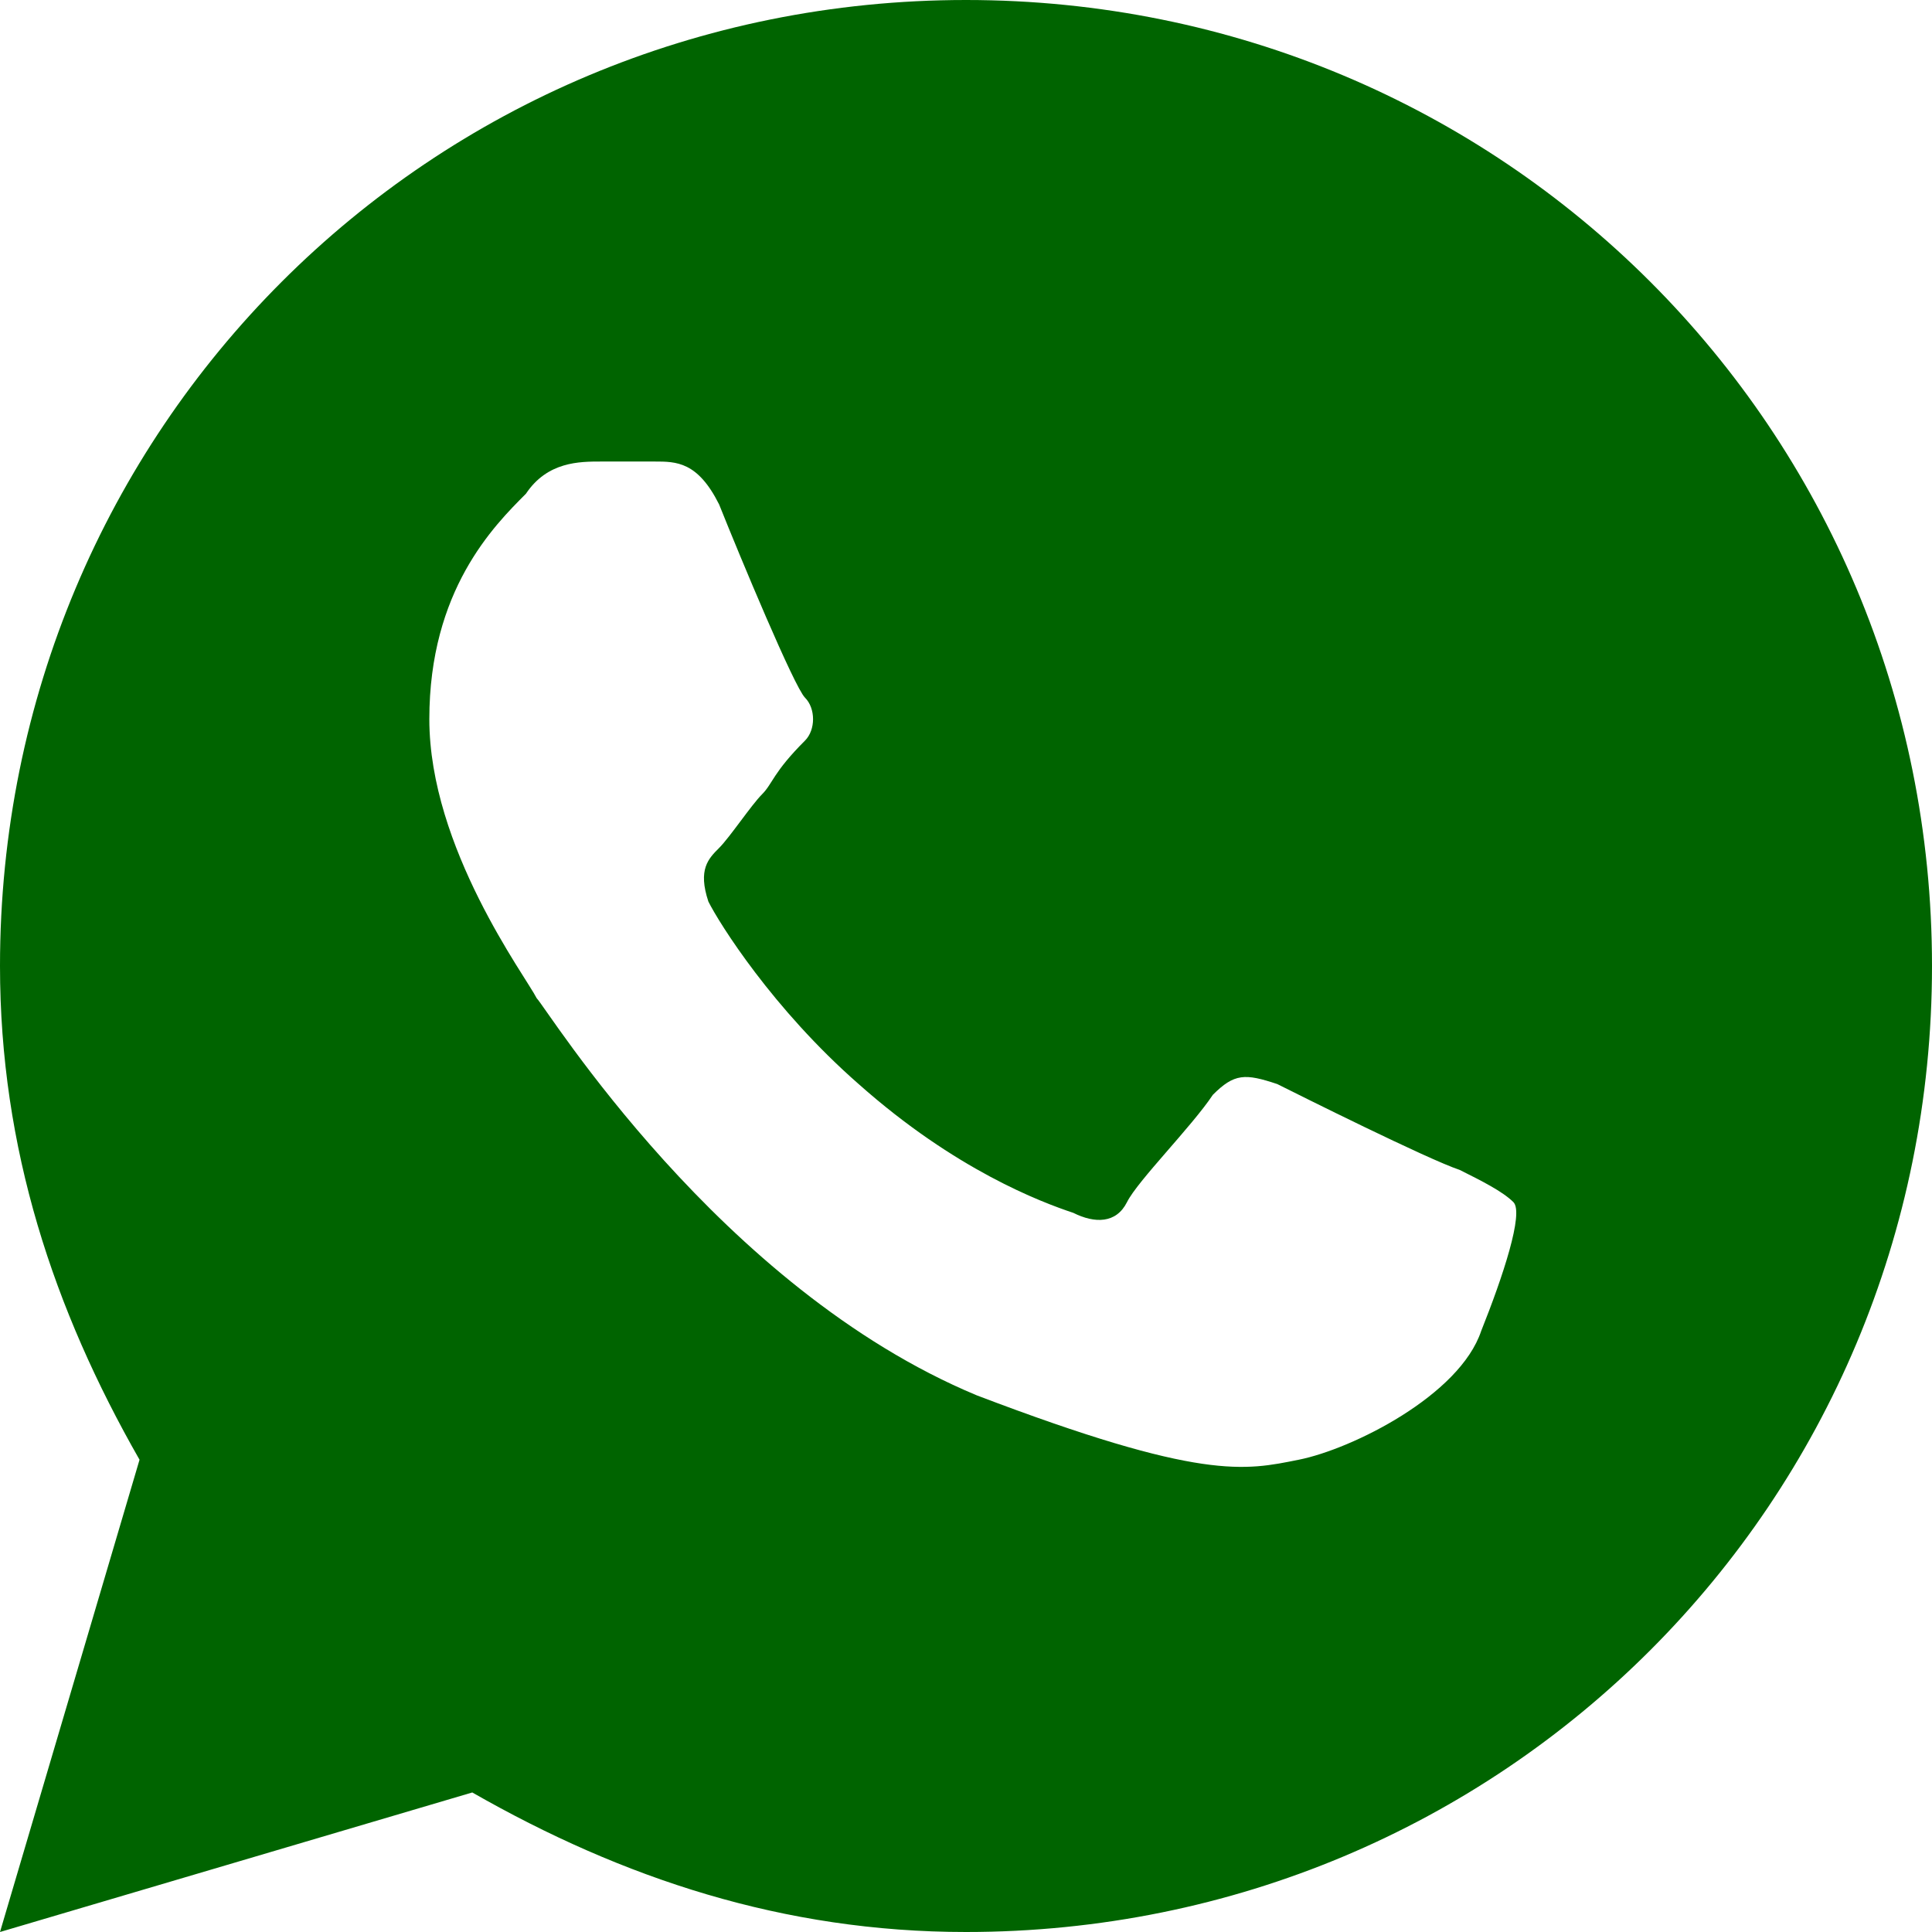
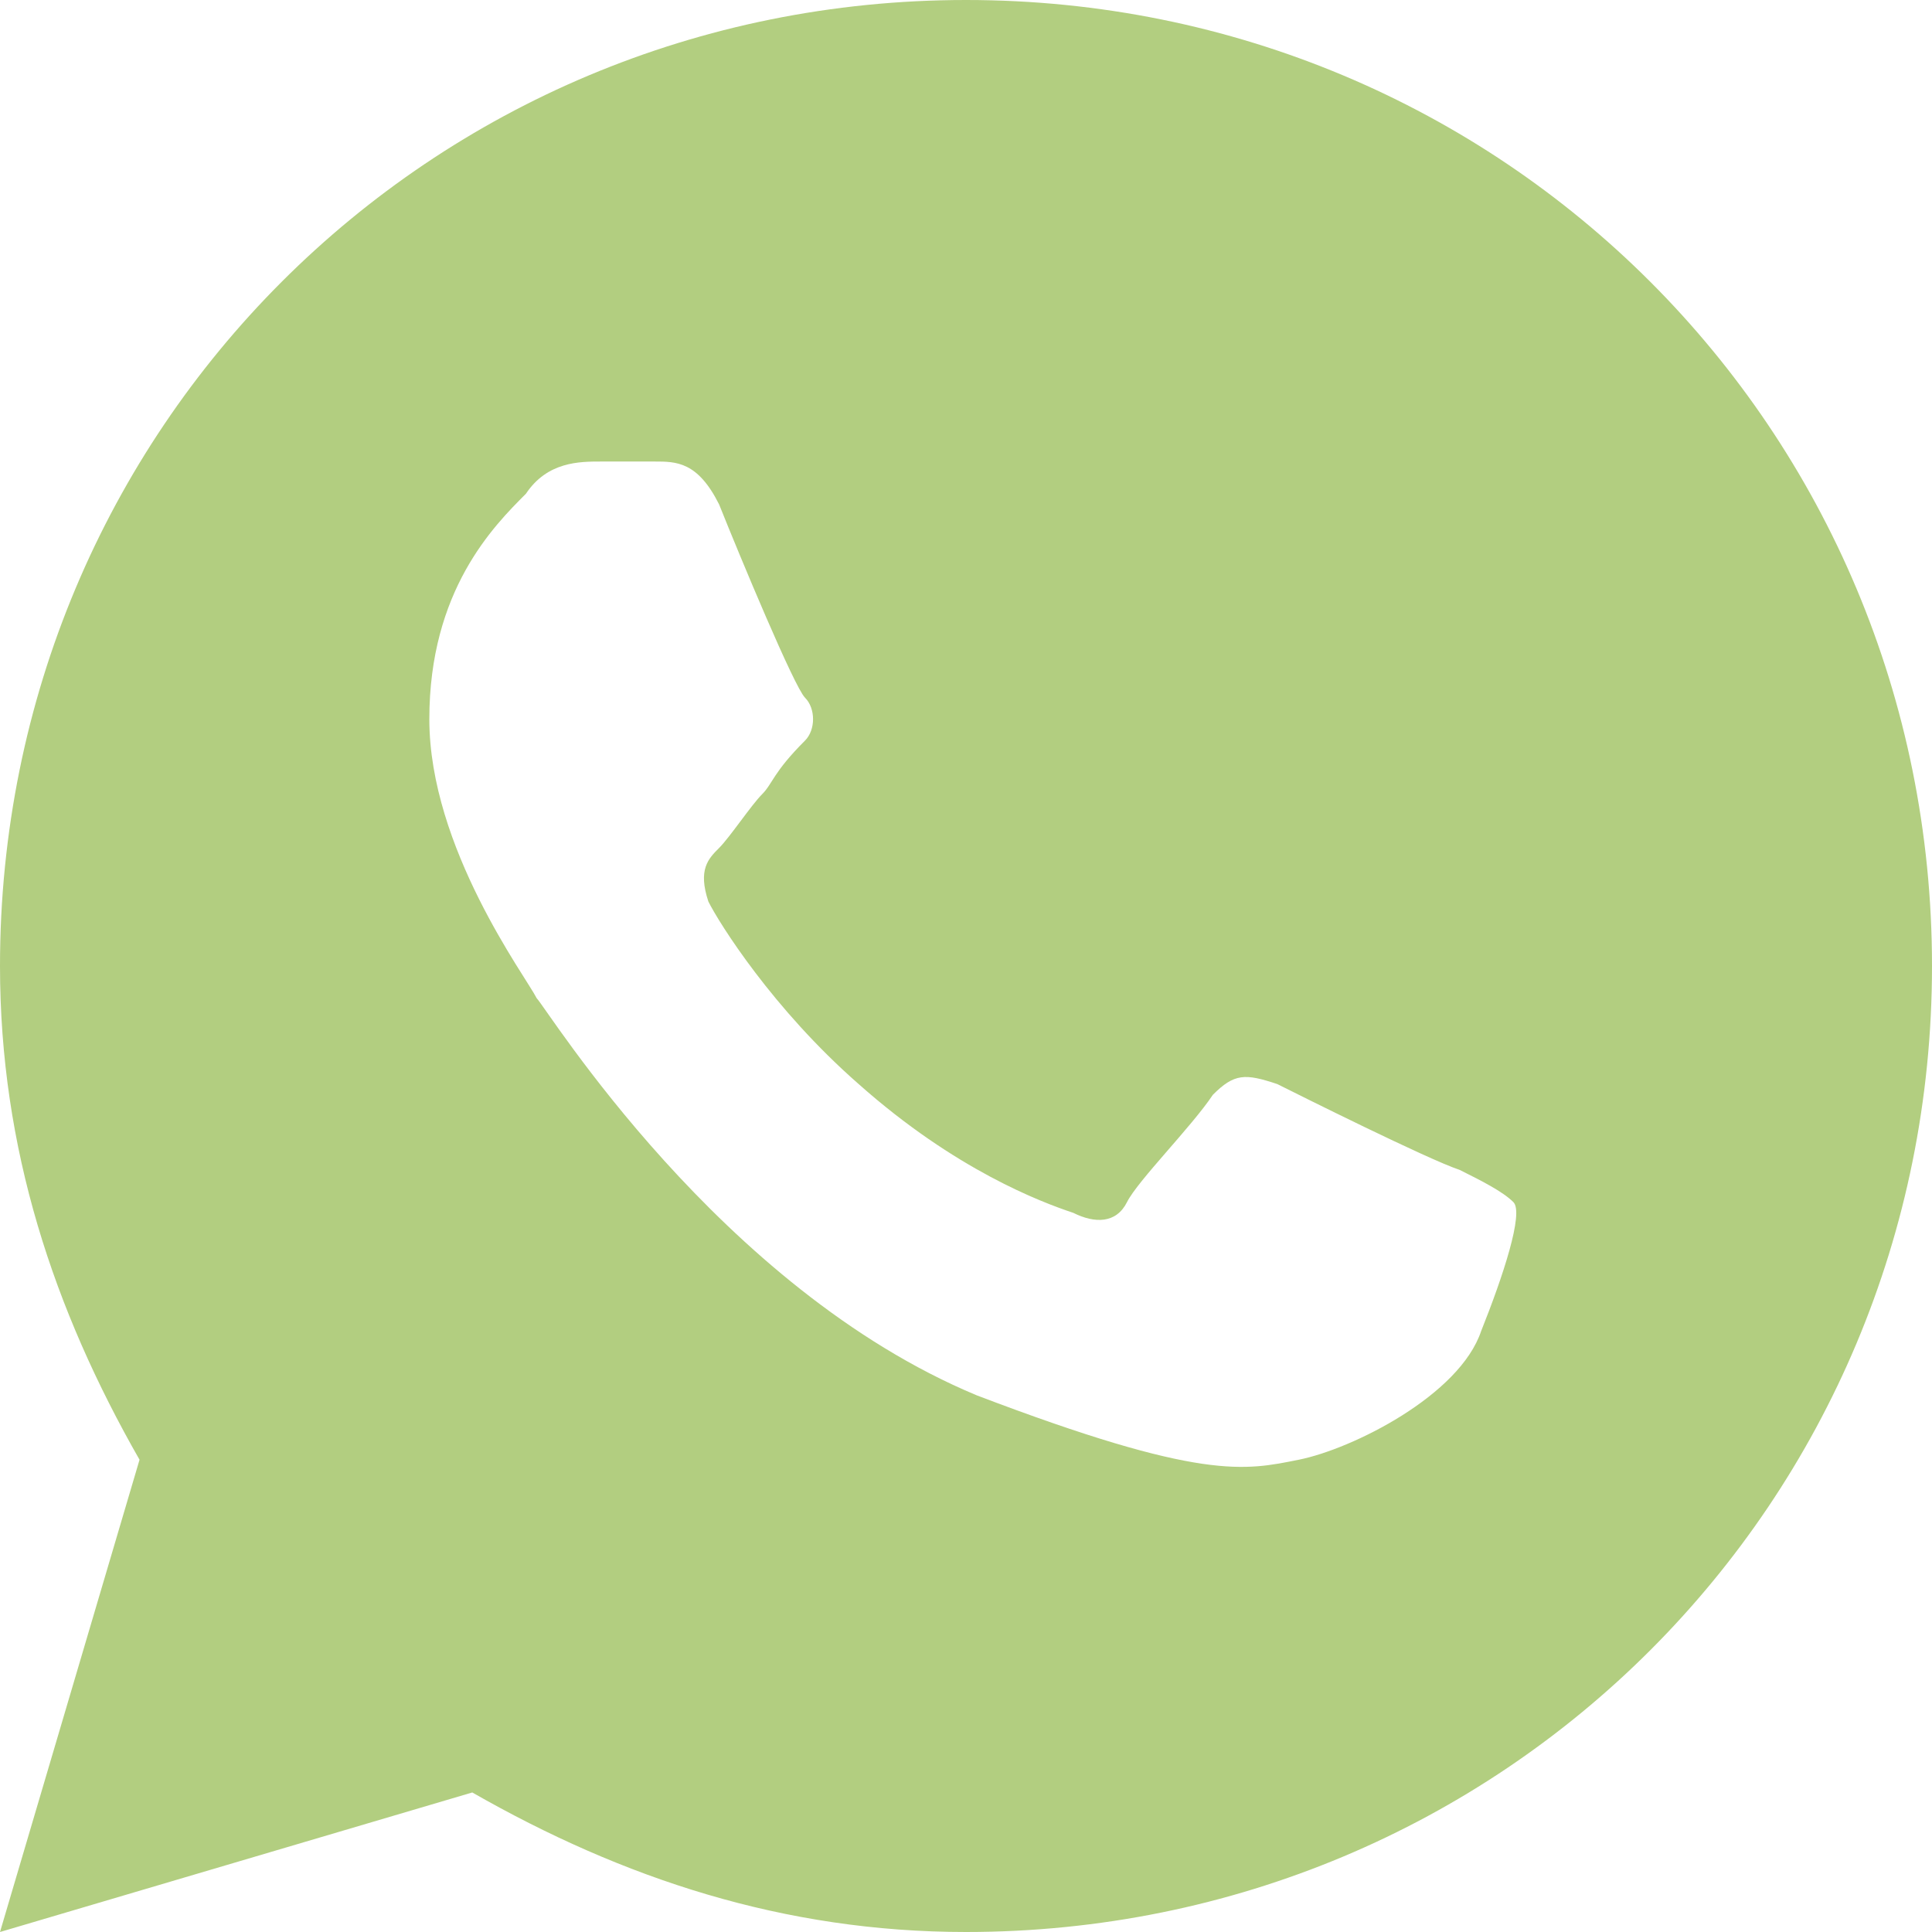
<svg xmlns="http://www.w3.org/2000/svg" version="1.1" id="a" x="0px" y="0px" width="18px" height="18px" viewBox="0 0 18 18" style="enable-background:new 0 0 18 18;" xml:space="preserve">
  <style type="text/css">
- 	.st0{fill:#006400;}
+ 	.st0{fill:#B2CE80;}
</style>
-   <path id="b" class="st0" d="M9,0C4,0,0,4,0,9c0,1.7,0.5,3.2,1.3,4.6L0,18l4.4-1.3C5.8,17.5,7.3,18,9,18c5,0,9-4,9-9S14,0,9,0z   M13.8,12.4c-0.2,0.6-1.2,1.1-1.7,1.2c-0.5,0.1-0.9,0.2-3-0.6C6.7,12,5.1,9.4,5,9.3C4.9,9.1,4,7.9,4,6.7s0.6-1.8,0.9-2.1  c0.2-0.3,0.5-0.3,0.7-0.3c0.2,0,0.3,0,0.5,0c0.2,0,0.4,0,0.6,0.4c0.2,0.5,0.7,1.7,0.8,1.8c0.1,0.1,0.1,0.3,0,0.4  C7.2,7.2,7.2,7.3,7.1,7.4S6.8,7.8,6.7,7.9C6.6,8,6.5,8.1,6.6,8.4C6.7,8.6,7.2,9.4,8,10.1c0.9,0.8,1.7,1.1,2,1.2  c0.2,0.1,0.4,0.1,0.5-0.1c0.1-0.2,0.6-0.7,0.8-1c0.2-0.2,0.3-0.2,0.6-0.1c0.2,0.1,1.4,0.7,1.7,0.8c0.2,0.1,0.4,0.2,0.5,0.3  S14,11.9,13.8,12.4L13.8,12.4L13.8,12.4z" />
+   <path id="b" class="st0" d="M9,0C4,0,0,4,0,9c0,1.7,0.5,3.2,1.3,4.6L0,18l4.4-1.3C5.8,17.5,7.3,18,9,18c5,0,9-4,9-9S14,0,9,0z   M13.8,12.4c-0.2,0.6-1.2,1.1-1.7,1.2c-0.5,0.1-0.9,0.2-3-0.6c-2.4-1-4-3.6-4.1-3.7C4.9,9.1,4,7.9,4,6.7s0.6-1.8,0.9-2.1  c0.2-0.3,0.5-0.3,0.7-0.3s0.3,0,0.5,0s0.4,0,0.6,0.4c0.2,0.5,0.7,1.7,0.8,1.8c0.1,0.1,0.1,0.3,0,0.4C7.2,7.2,7.2,7.3,7.1,7.4  S6.8,7.8,6.7,7.9C6.6,8,6.5,8.1,6.6,8.4c0.1,0.2,0.6,1,1.4,1.7c0.9,0.8,1.7,1.1,2,1.2c0.2,0.1,0.4,0.1,0.5-0.1  c0.1-0.2,0.6-0.7,0.8-1c0.2-0.2,0.3-0.2,0.6-0.1c0.2,0.1,1.4,0.7,1.7,0.8c0.2,0.1,0.4,0.2,0.5,0.3S14,11.9,13.8,12.4L13.8,12.4  L13.8,12.4z" />
</svg>
